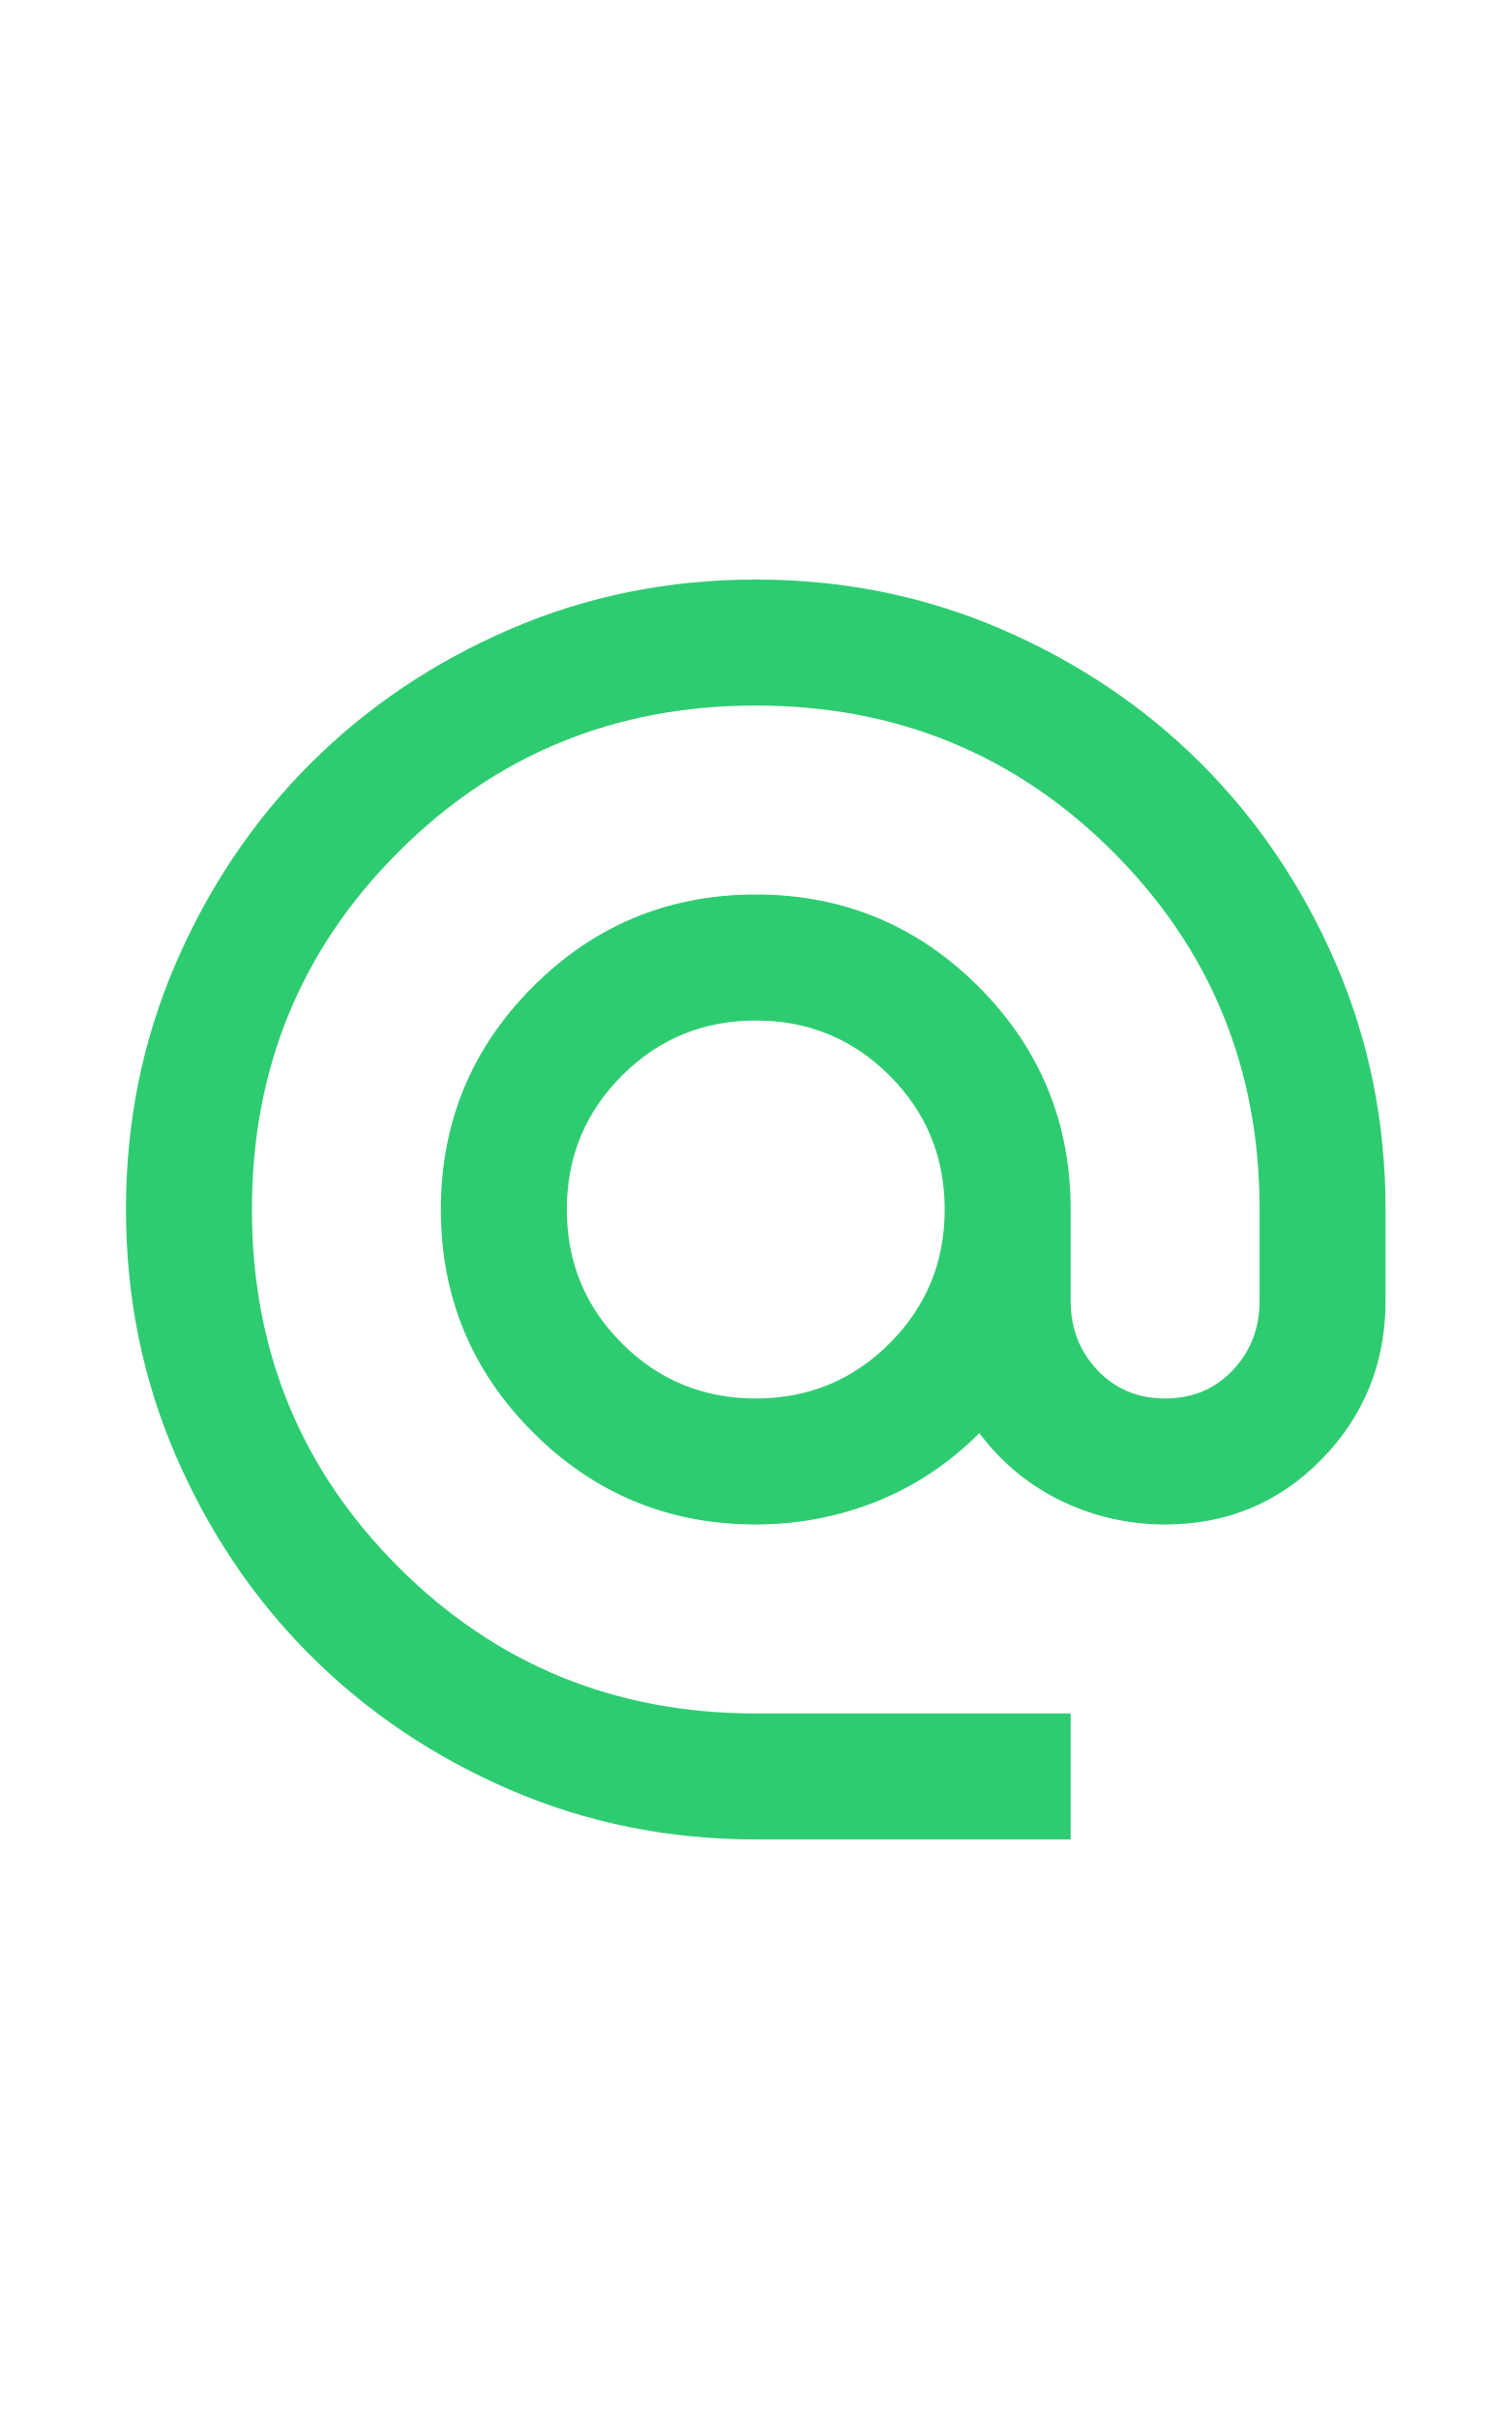
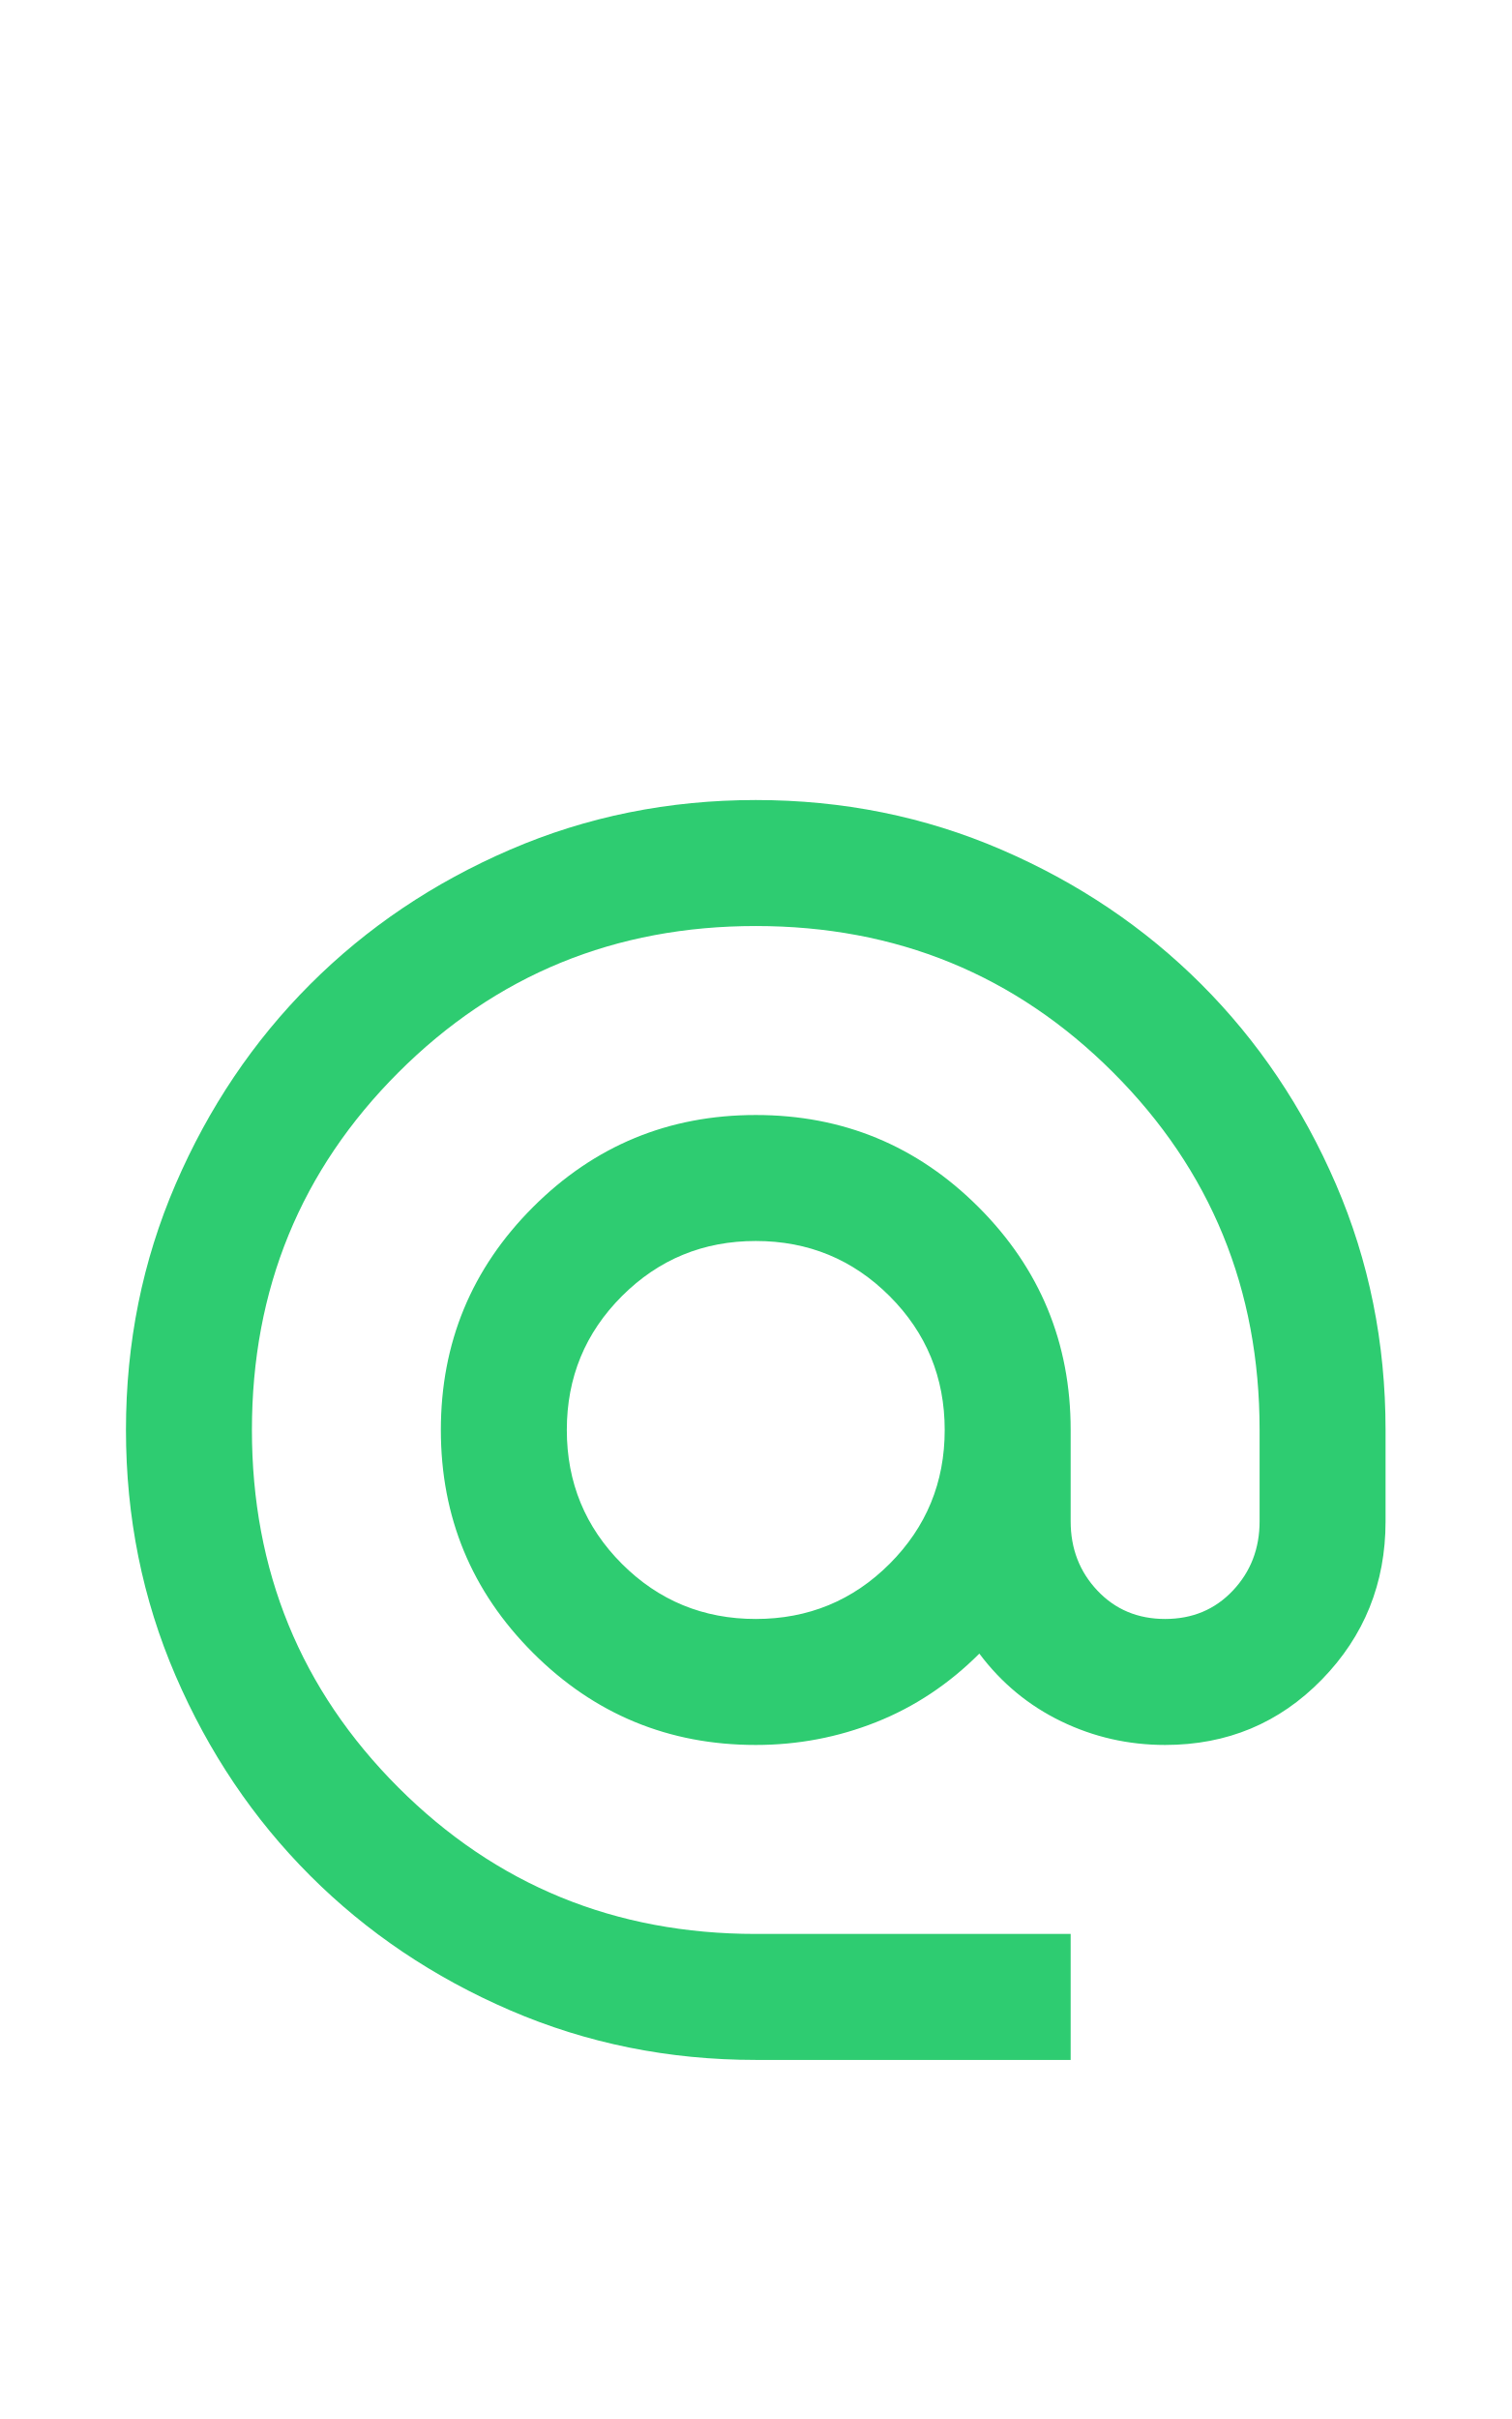
- <svg xmlns="http://www.w3.org/2000/svg" height="24px" viewBox="0 -960 960 960" width="15px" fill="#2ECC71">
+ <svg xmlns="http://www.w3.org/2000/svg" height="24px" viewBox="0 -1100 960 960" width="15px" fill="#2ECC71">
  <path d="M480-80q-83 0-156-31.5T197-197q-54-54-85.5-127T80-480q0-83 31.5-156T197-763q54-54 127-85.5T480-880q83 0 156 31.5T763-763q54 54 85.5 127T880-480v58q0 59-40.5 100.5T740-280q-35 0-66-15t-52-43q-29 29-65.5 43.5T480-280q-83 0-141.5-58.5T280-480q0-83 58.5-141.5T480-680q83 0 141.5 58.5T680-480v58q0 26 17 44t43 18q26 0 43-18t17-44v-58q0-134-93-227t-227-93q-134 0-227 93t-93 227q0 134 93 227t227 93h200v80H480Zm0-280q50 0 85-35t35-85q0-50-35-85t-85-35q-50 0-85 35t-35 85q0 50 35 85t85 35Z" />
</svg>
